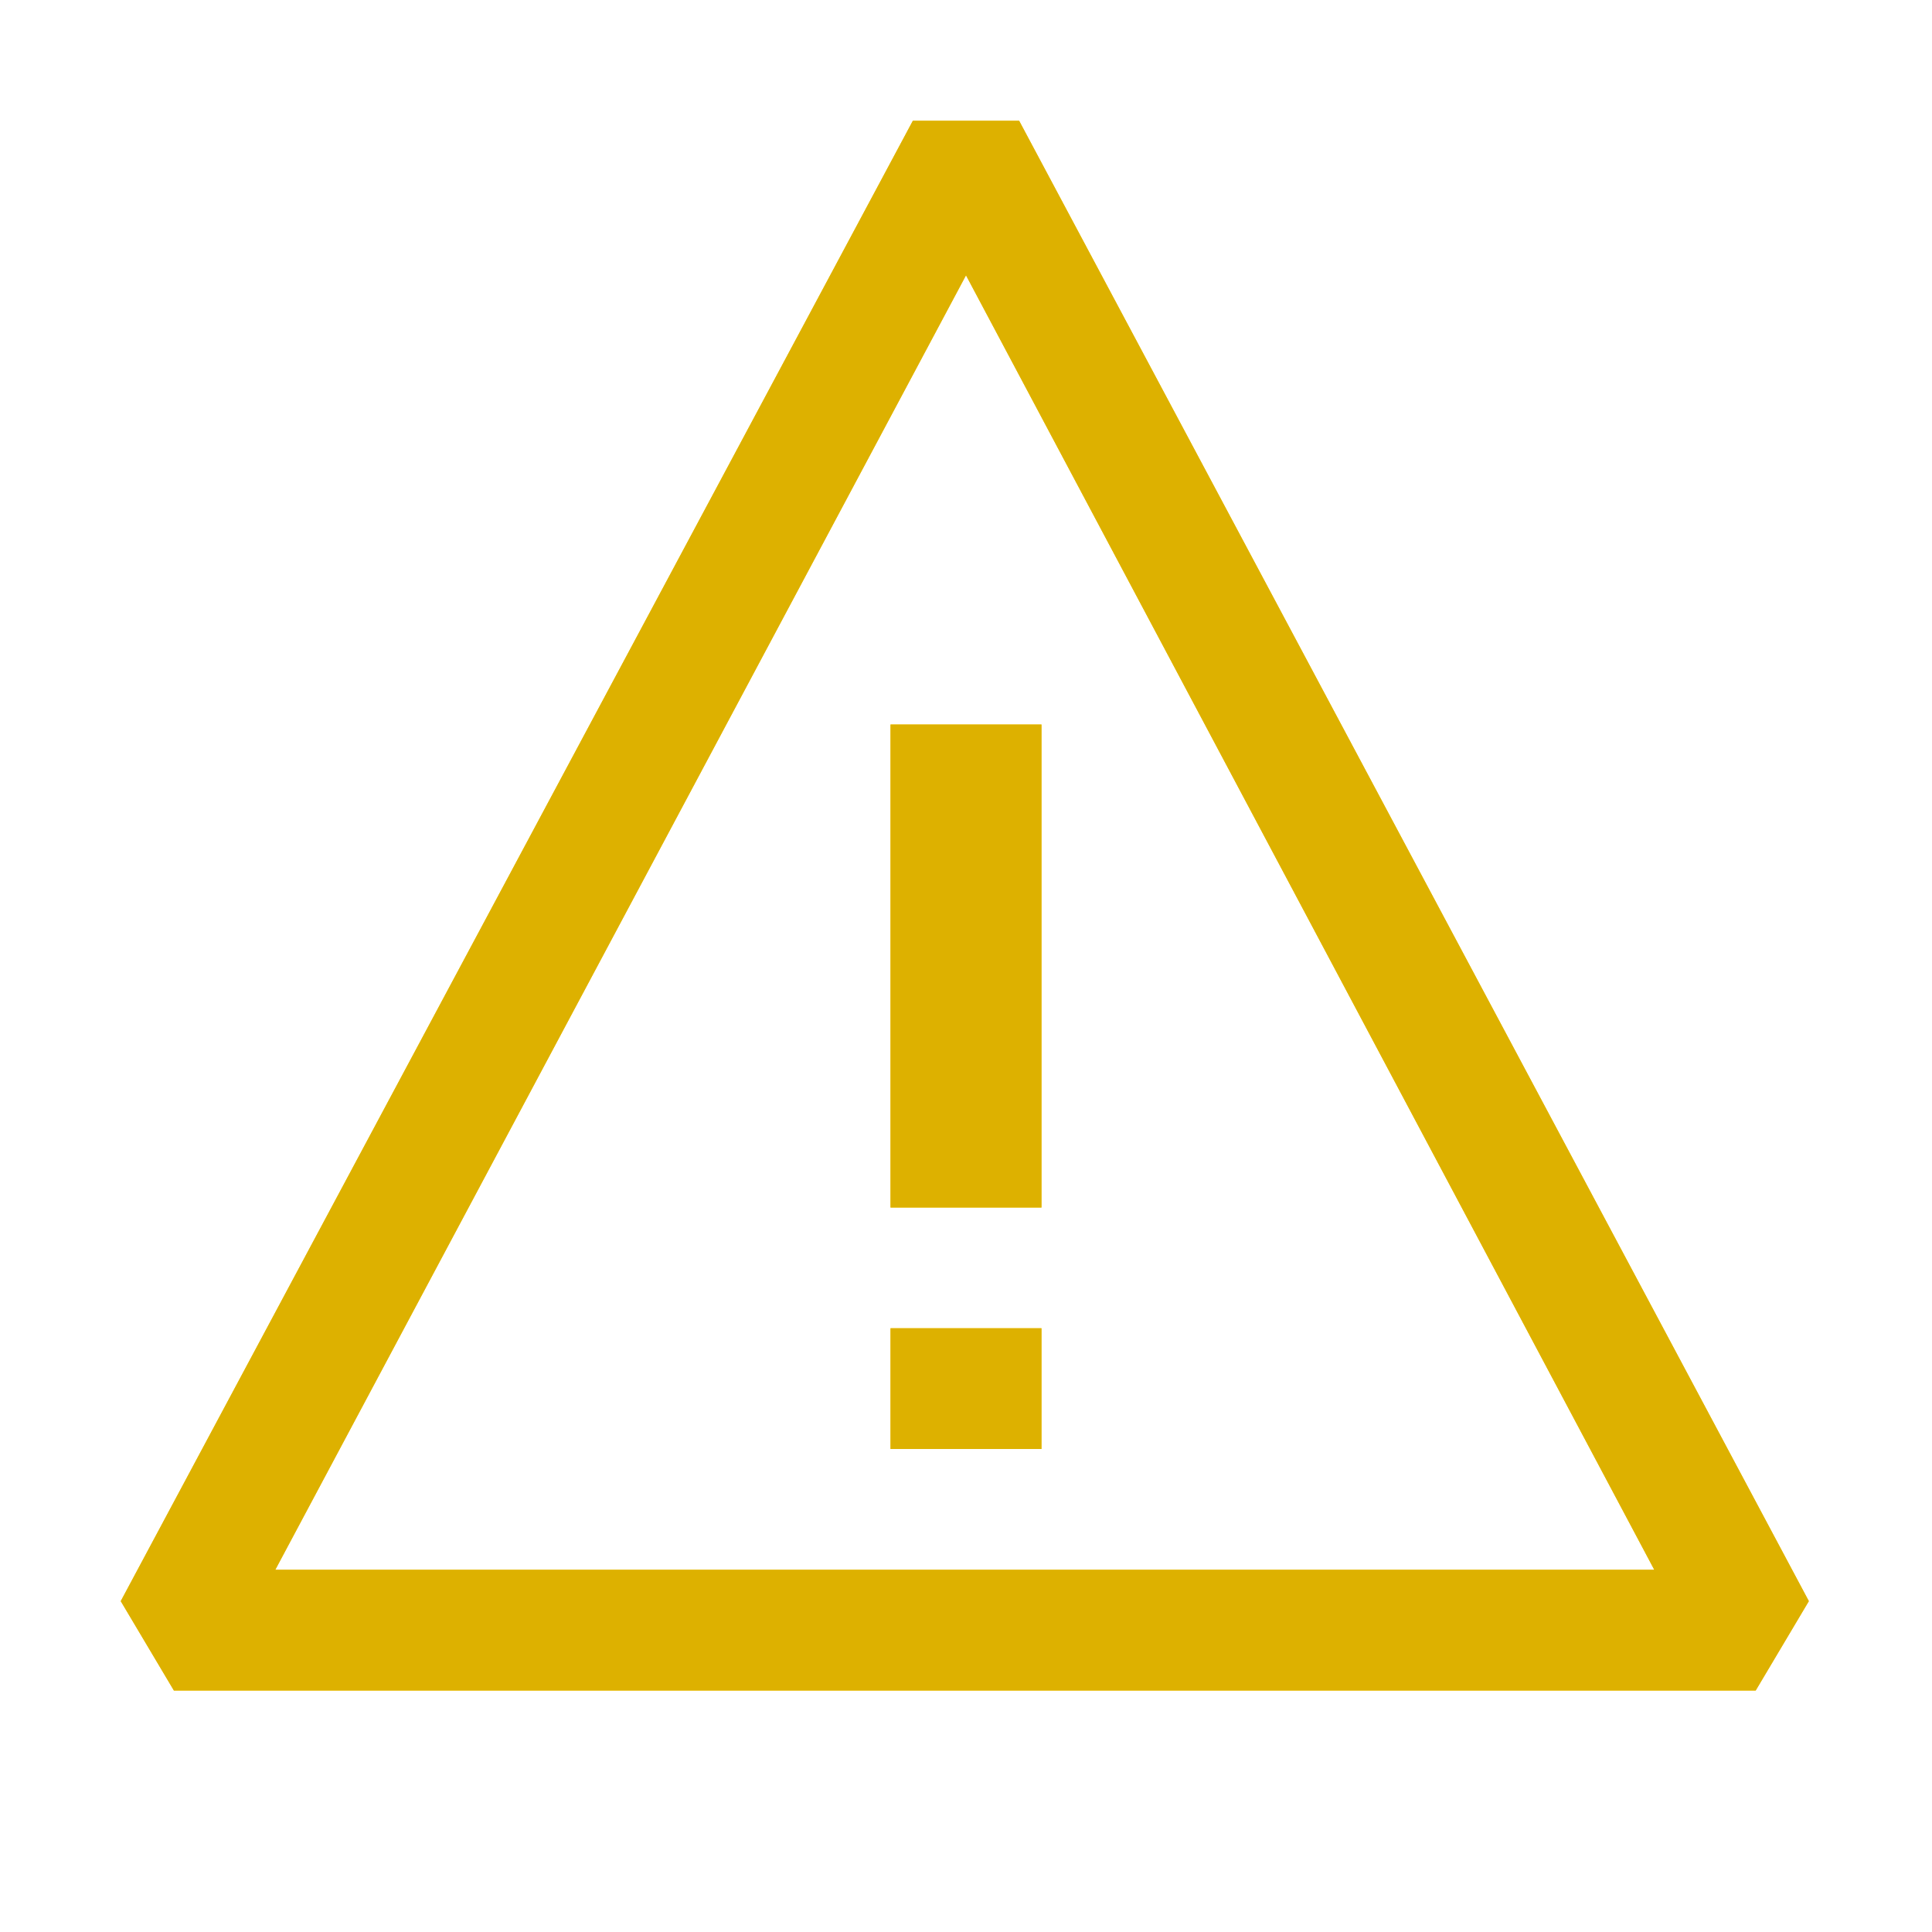
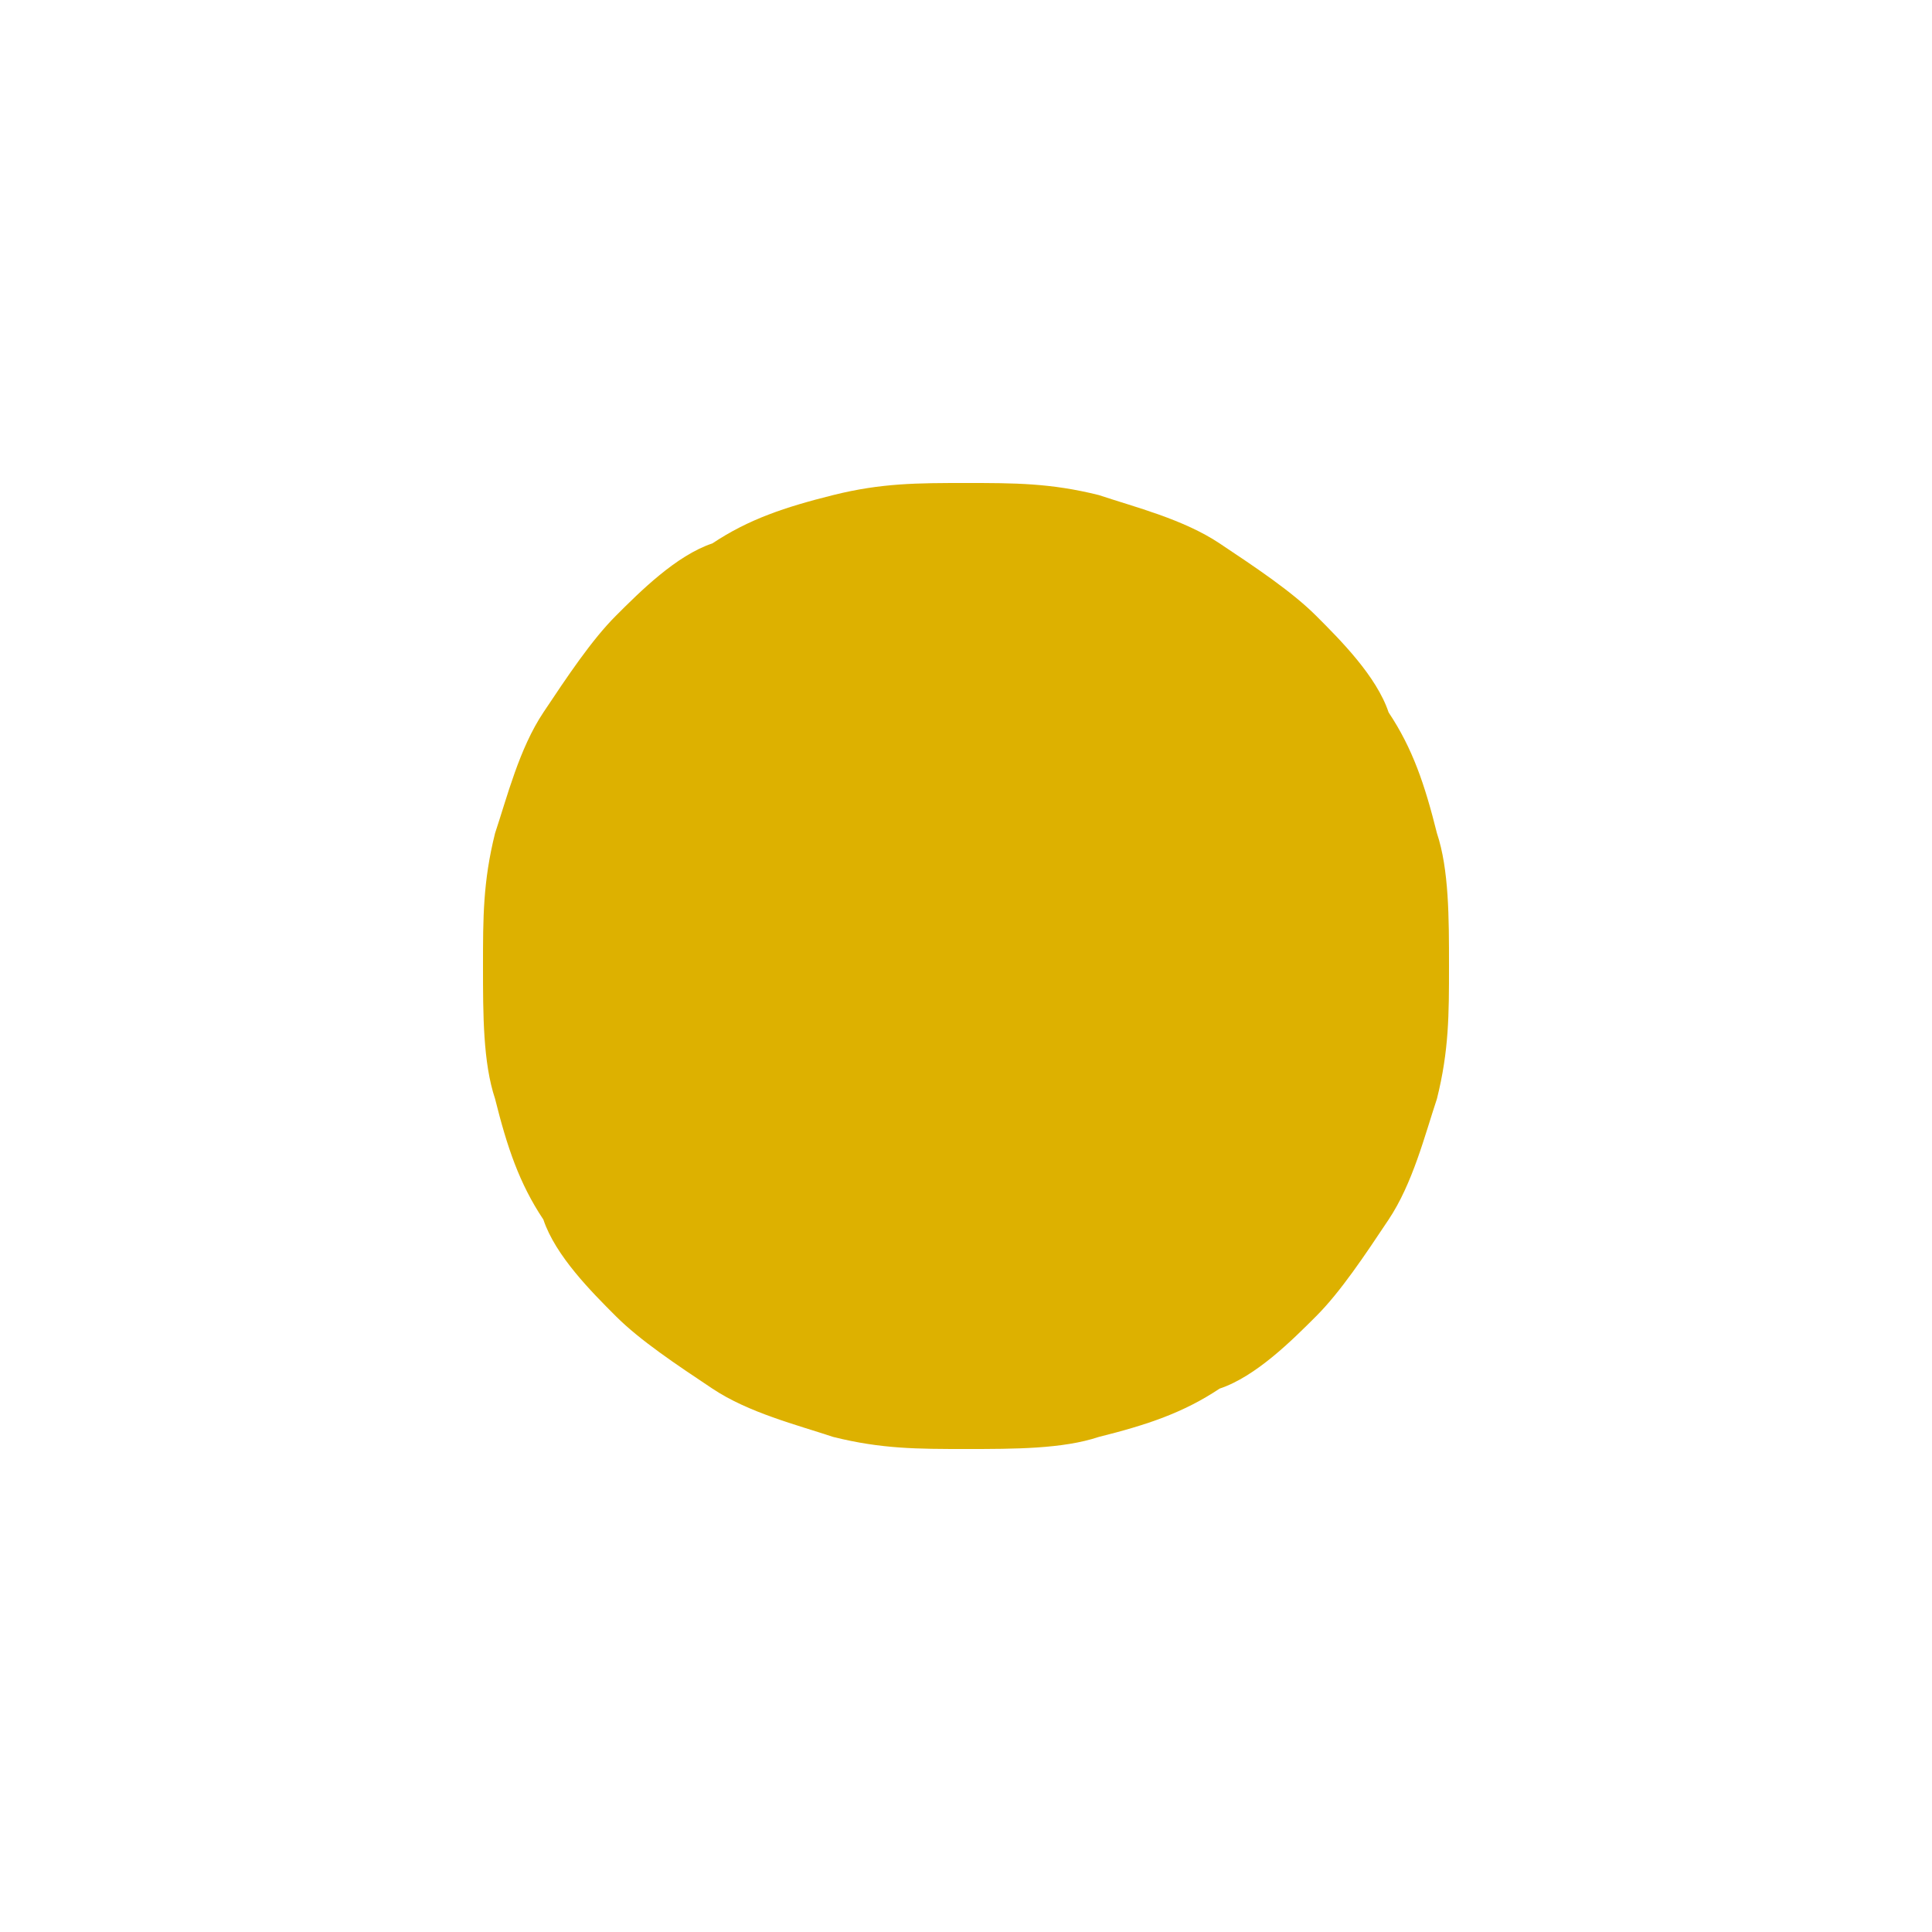
- <svg xmlns="http://www.w3.org/2000/svg" width="16" height="16" viewBox="0 0 16 16" fill="none">
-   <path fill-rule="evenodd" clip-rule="evenodd" d="M7.56 1H8.44L14.98 13.26L14.54 14H1.44L1 13.26L7.56 1ZM8 2.28L2.28 13H13.7L8 2.28ZM8.625 12V11H7.375V12H8.625ZM7.375 10V6H8.625V10H7.375Z" fill="#FFCC00" />
-   <path fill-rule="evenodd" clip-rule="evenodd" d="M7.56 1H8.44L14.98 13.26L14.54 14H1.44L1 13.26L7.56 1ZM8 2.28L2.28 13H13.7L8 2.28ZM8.625 12V11H7.375V12H8.625ZM7.375 10V6H8.625V10H7.375Z" fill="#DDB100" />
+ <svg xmlns="http://www.w3.org/2000/svg" version="1.1" id="Layer_1" x="0px" y="0px" viewBox="-297 389 16 16" style="enable-background:new -297 389 16 16;" xml:space="preserve">
+   <style type="text/css">
+ 	.st0{fill:#DDB100;}
+ </style>
+   <path class="st0" d="M-289,393c0.4,0,0.7,0,1.1,0.1c0.3,0.1,0.7,0.2,1,0.4c0.3,0.2,0.6,0.4,0.8,0.6c0.2,0.2,0.5,0.5,0.6,0.8  c0.2,0.3,0.3,0.6,0.4,1c0.1,0.3,0.1,0.7,0.1,1.1s0,0.7-0.1,1.1c-0.1,0.3-0.2,0.7-0.4,1c-0.2,0.3-0.4,0.6-0.6,0.8  c-0.2,0.2-0.5,0.5-0.8,0.6c-0.3,0.2-0.6,0.3-1,0.4c-0.3,0.1-0.7,0.1-1.1,0.1s-0.7,0-1.1-0.1c-0.3-0.1-0.7-0.2-1-0.4  c-0.3-0.2-0.6-0.4-0.8-0.6c-0.2-0.2-0.5-0.5-0.6-0.8c-0.2-0.3-0.3-0.6-0.4-1c-0.1-0.3-0.1-0.7-0.1-1.1s0-0.7,0.1-1.1  c0.1-0.3,0.2-0.7,0.4-1c0.2-0.3,0.4-0.6,0.6-0.8c0.2-0.2,0.5-0.5,0.8-0.6c0.3-0.2,0.6-0.3,1-0.4C-289.7,393-289.4,393-289,393z" />
</svg>
